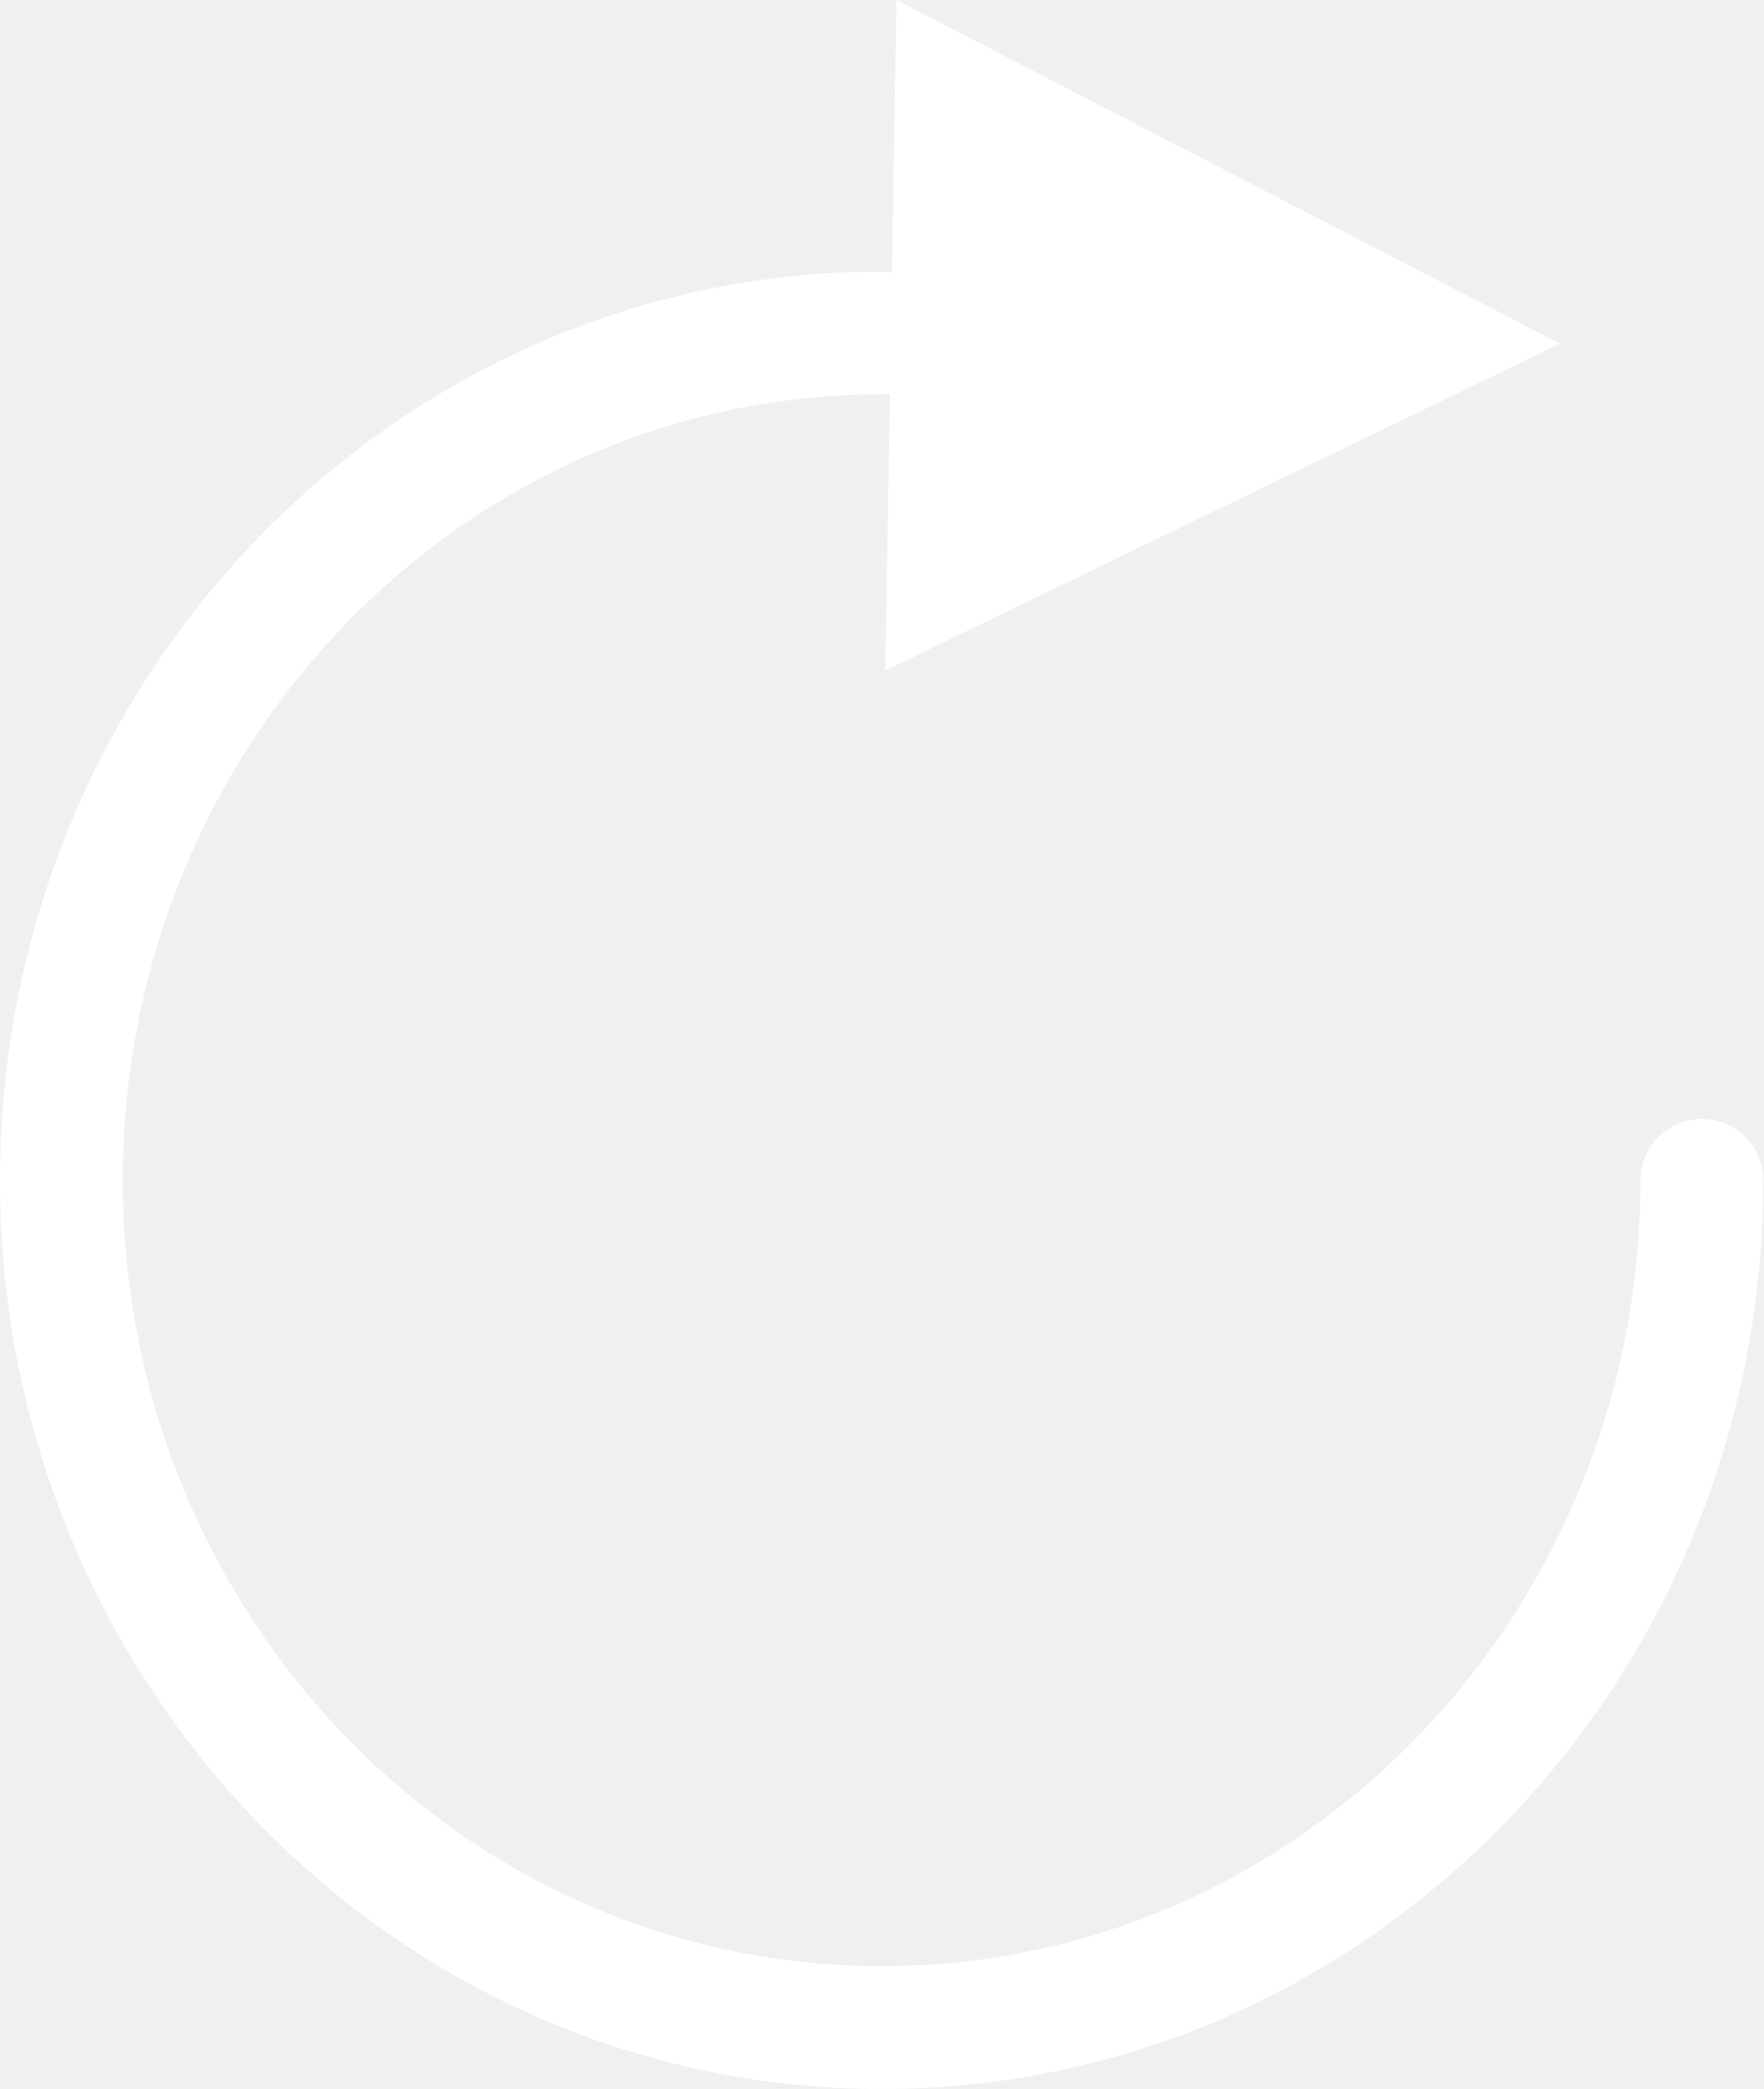
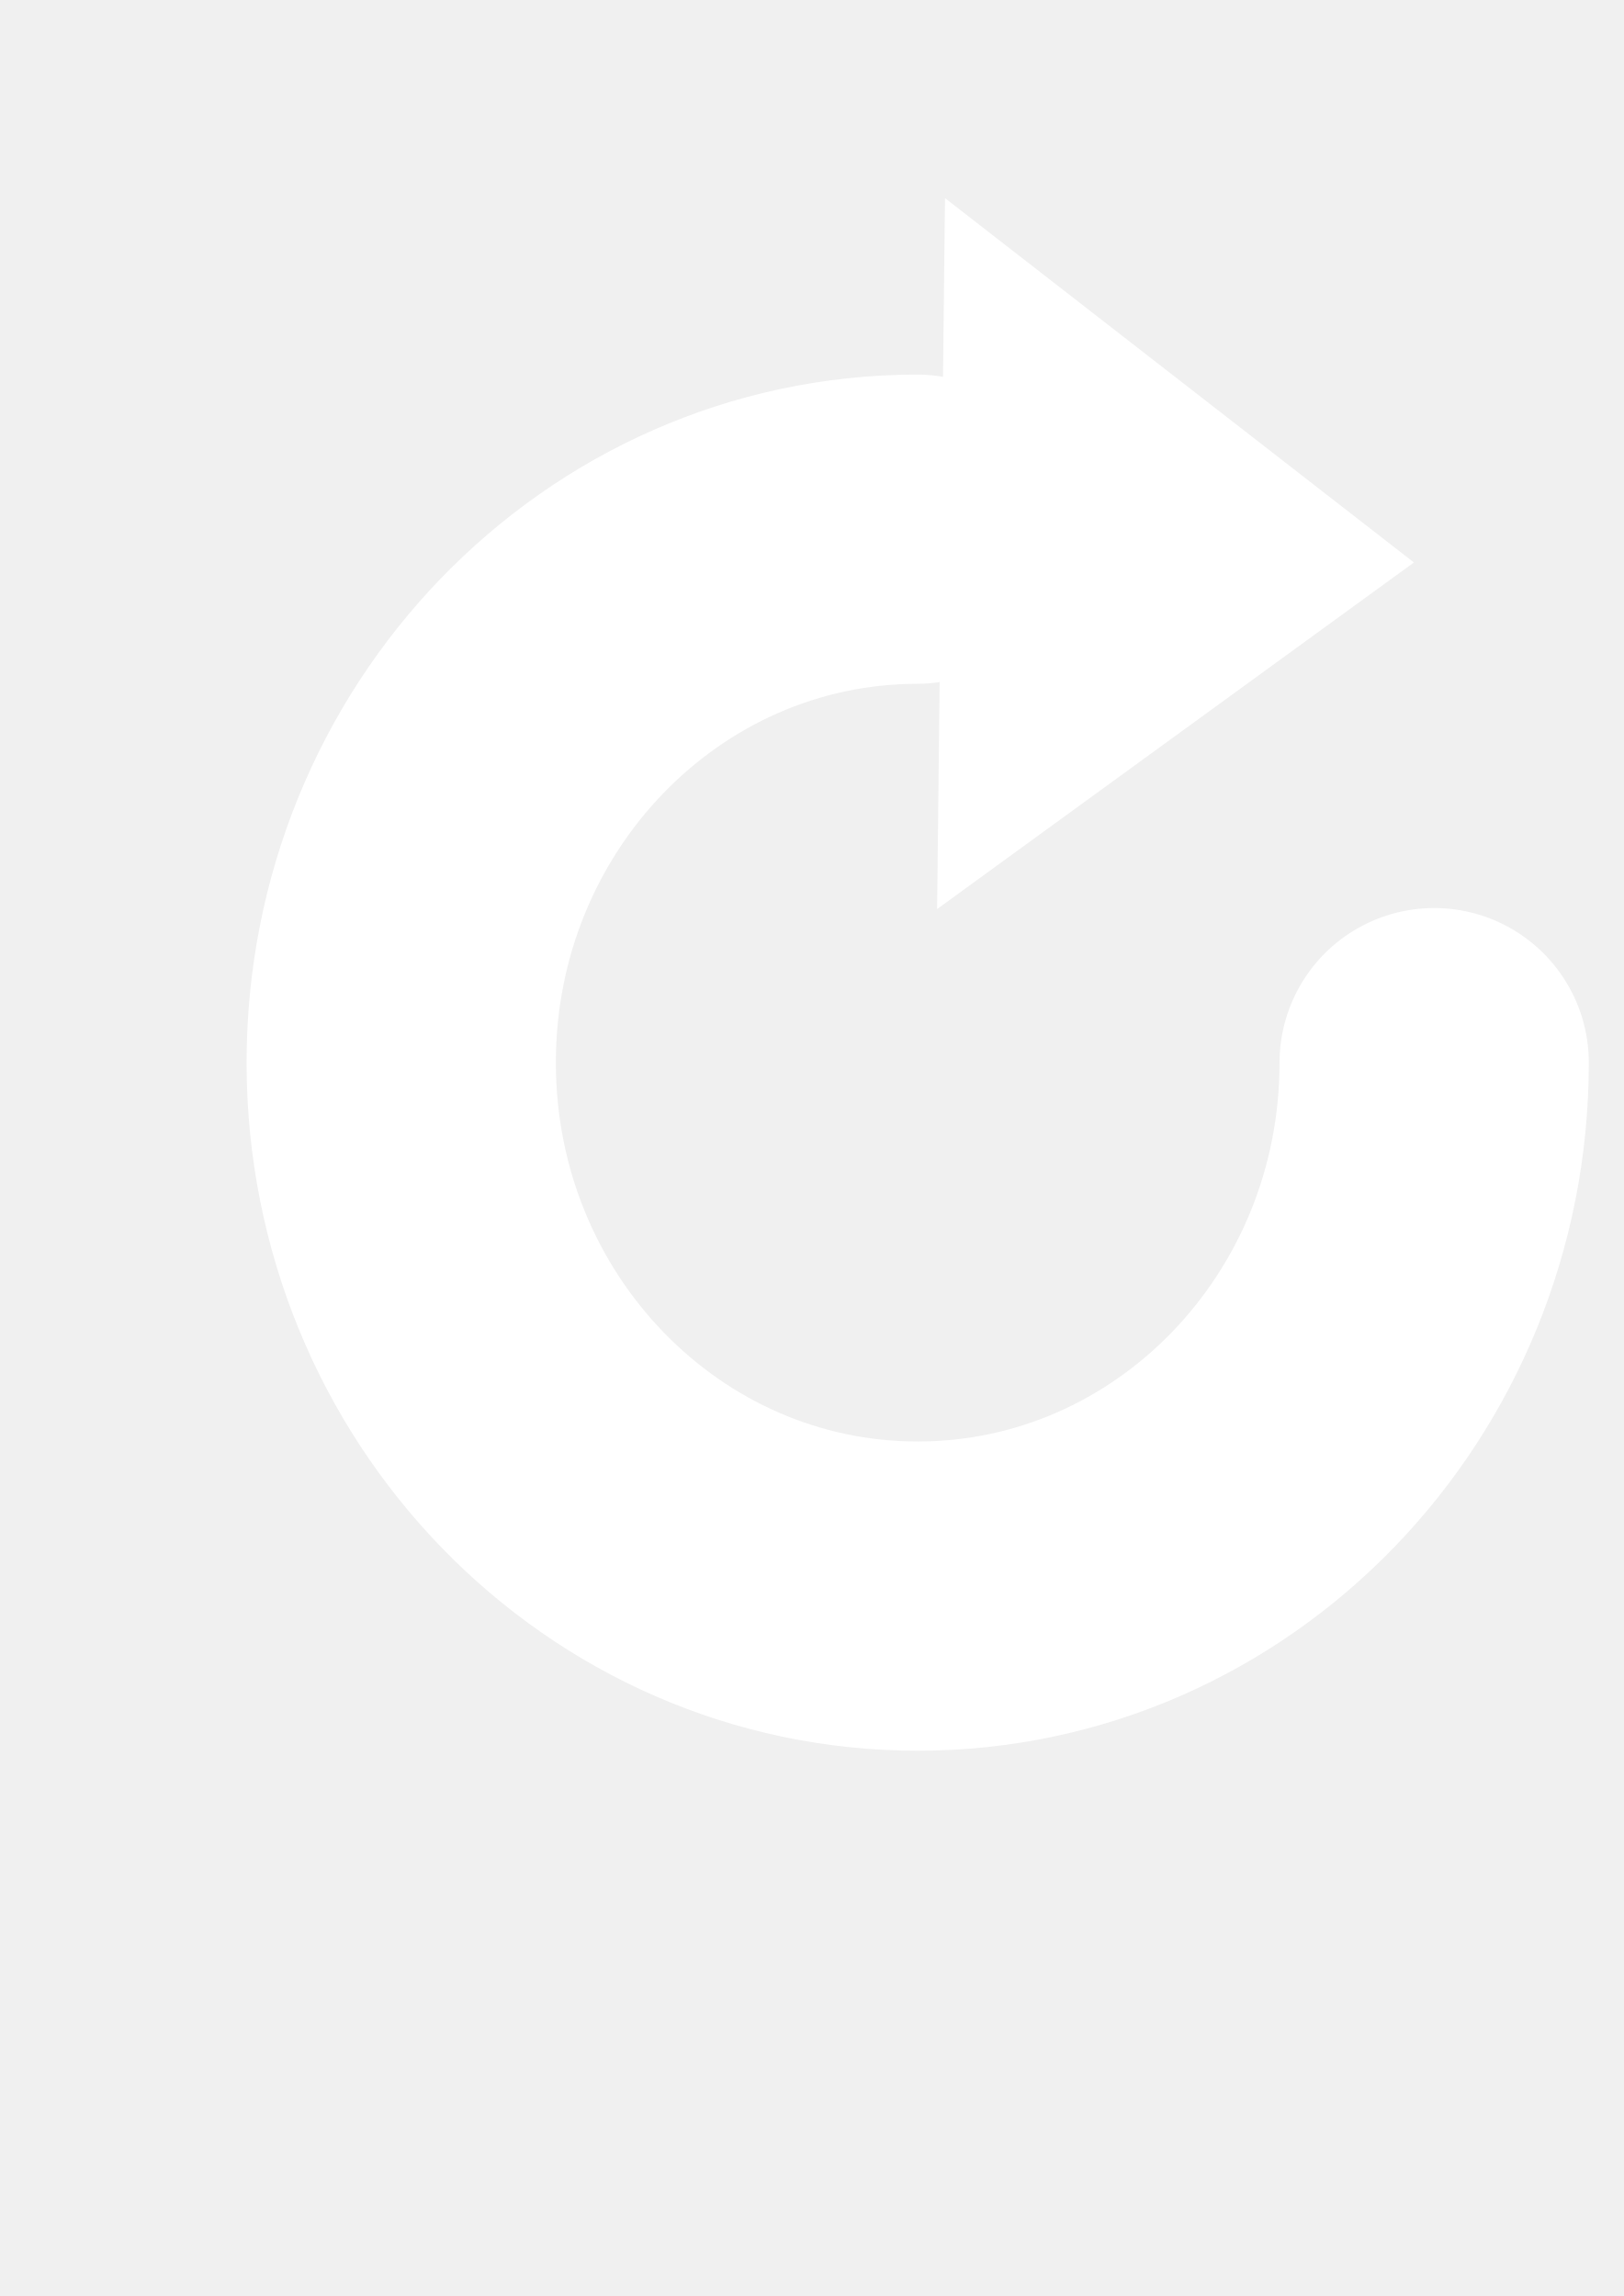
- <svg xmlns="http://www.w3.org/2000/svg" width="143.595mm" height="170.131mm" viewBox="0 0 143.595 170.131" version="1.1" id="svg1">
-   <defs id="defs1" />
-   <g id="layer1" transform="translate(-46.89218,-41.33412)">
-     <path style="fill:#ffffff;fill-opacity:0;stroke:#ffffff;stroke-width:10;stroke-linecap:round;stroke-dasharray:none;stroke-opacity:1;paint-order:fill markers stroke" id="path2" d="M 185.487,137.459 A 66.797,69.006 0 0 1 118.73,206.465 66.797,69.006 0 0 1 51.892,137.543 66.797,69.006 0 0 1 118.568,68.454" />
-     <path style="fill:#ffffff;fill-opacity:1;stroke:#ffffff;stroke-width:10;stroke-linecap:round;stroke-dasharray:none;stroke-opacity:1;paint-order:fill markers stroke" id="path4" d="M 100.674,99.931 102.016,7.026 181.802,54.641 Z" transform="matrix(0.570803,0,0,0.4954193,64.45114,42.1789)" />
+ <svg xmlns="http://www.w3.org/2000/svg" width="210mm" height="297mm" viewBox="0 0 210 297" version="1.1" id="svg1">
+   <defs id="defs1">
+     </defs>
+   <g id="layer1">
+     <path style="fill:#ffffff;fill-opacity:0;stroke:#ffffff;stroke-width:40;stroke-linecap:round;stroke-dasharray:none;stroke-opacity:1;paint-order:fill markers stroke" id="path2" d="M 185.487,137.459 A 66.797,69.006 0 0 1 118.73,206.465 66.797,69.006 0 0 1 51.892,137.543 66.797,69.006 0 0 1 118.568,68.454" />
+     <path style="fill:#ffffff;fill-opacity:1;stroke:#ffffff;stroke-width:10;stroke-linecap:round;stroke-dasharray:none;stroke-opacity:1;paint-order:fill markers stroke" id="path4" d="M 100.674,99.931 102.016,7.026 181.802,54.641 Z" transform="matrix(0.6406723,0,0,0.8343365,59.985,27.05048)" />
  </g>
</svg>
